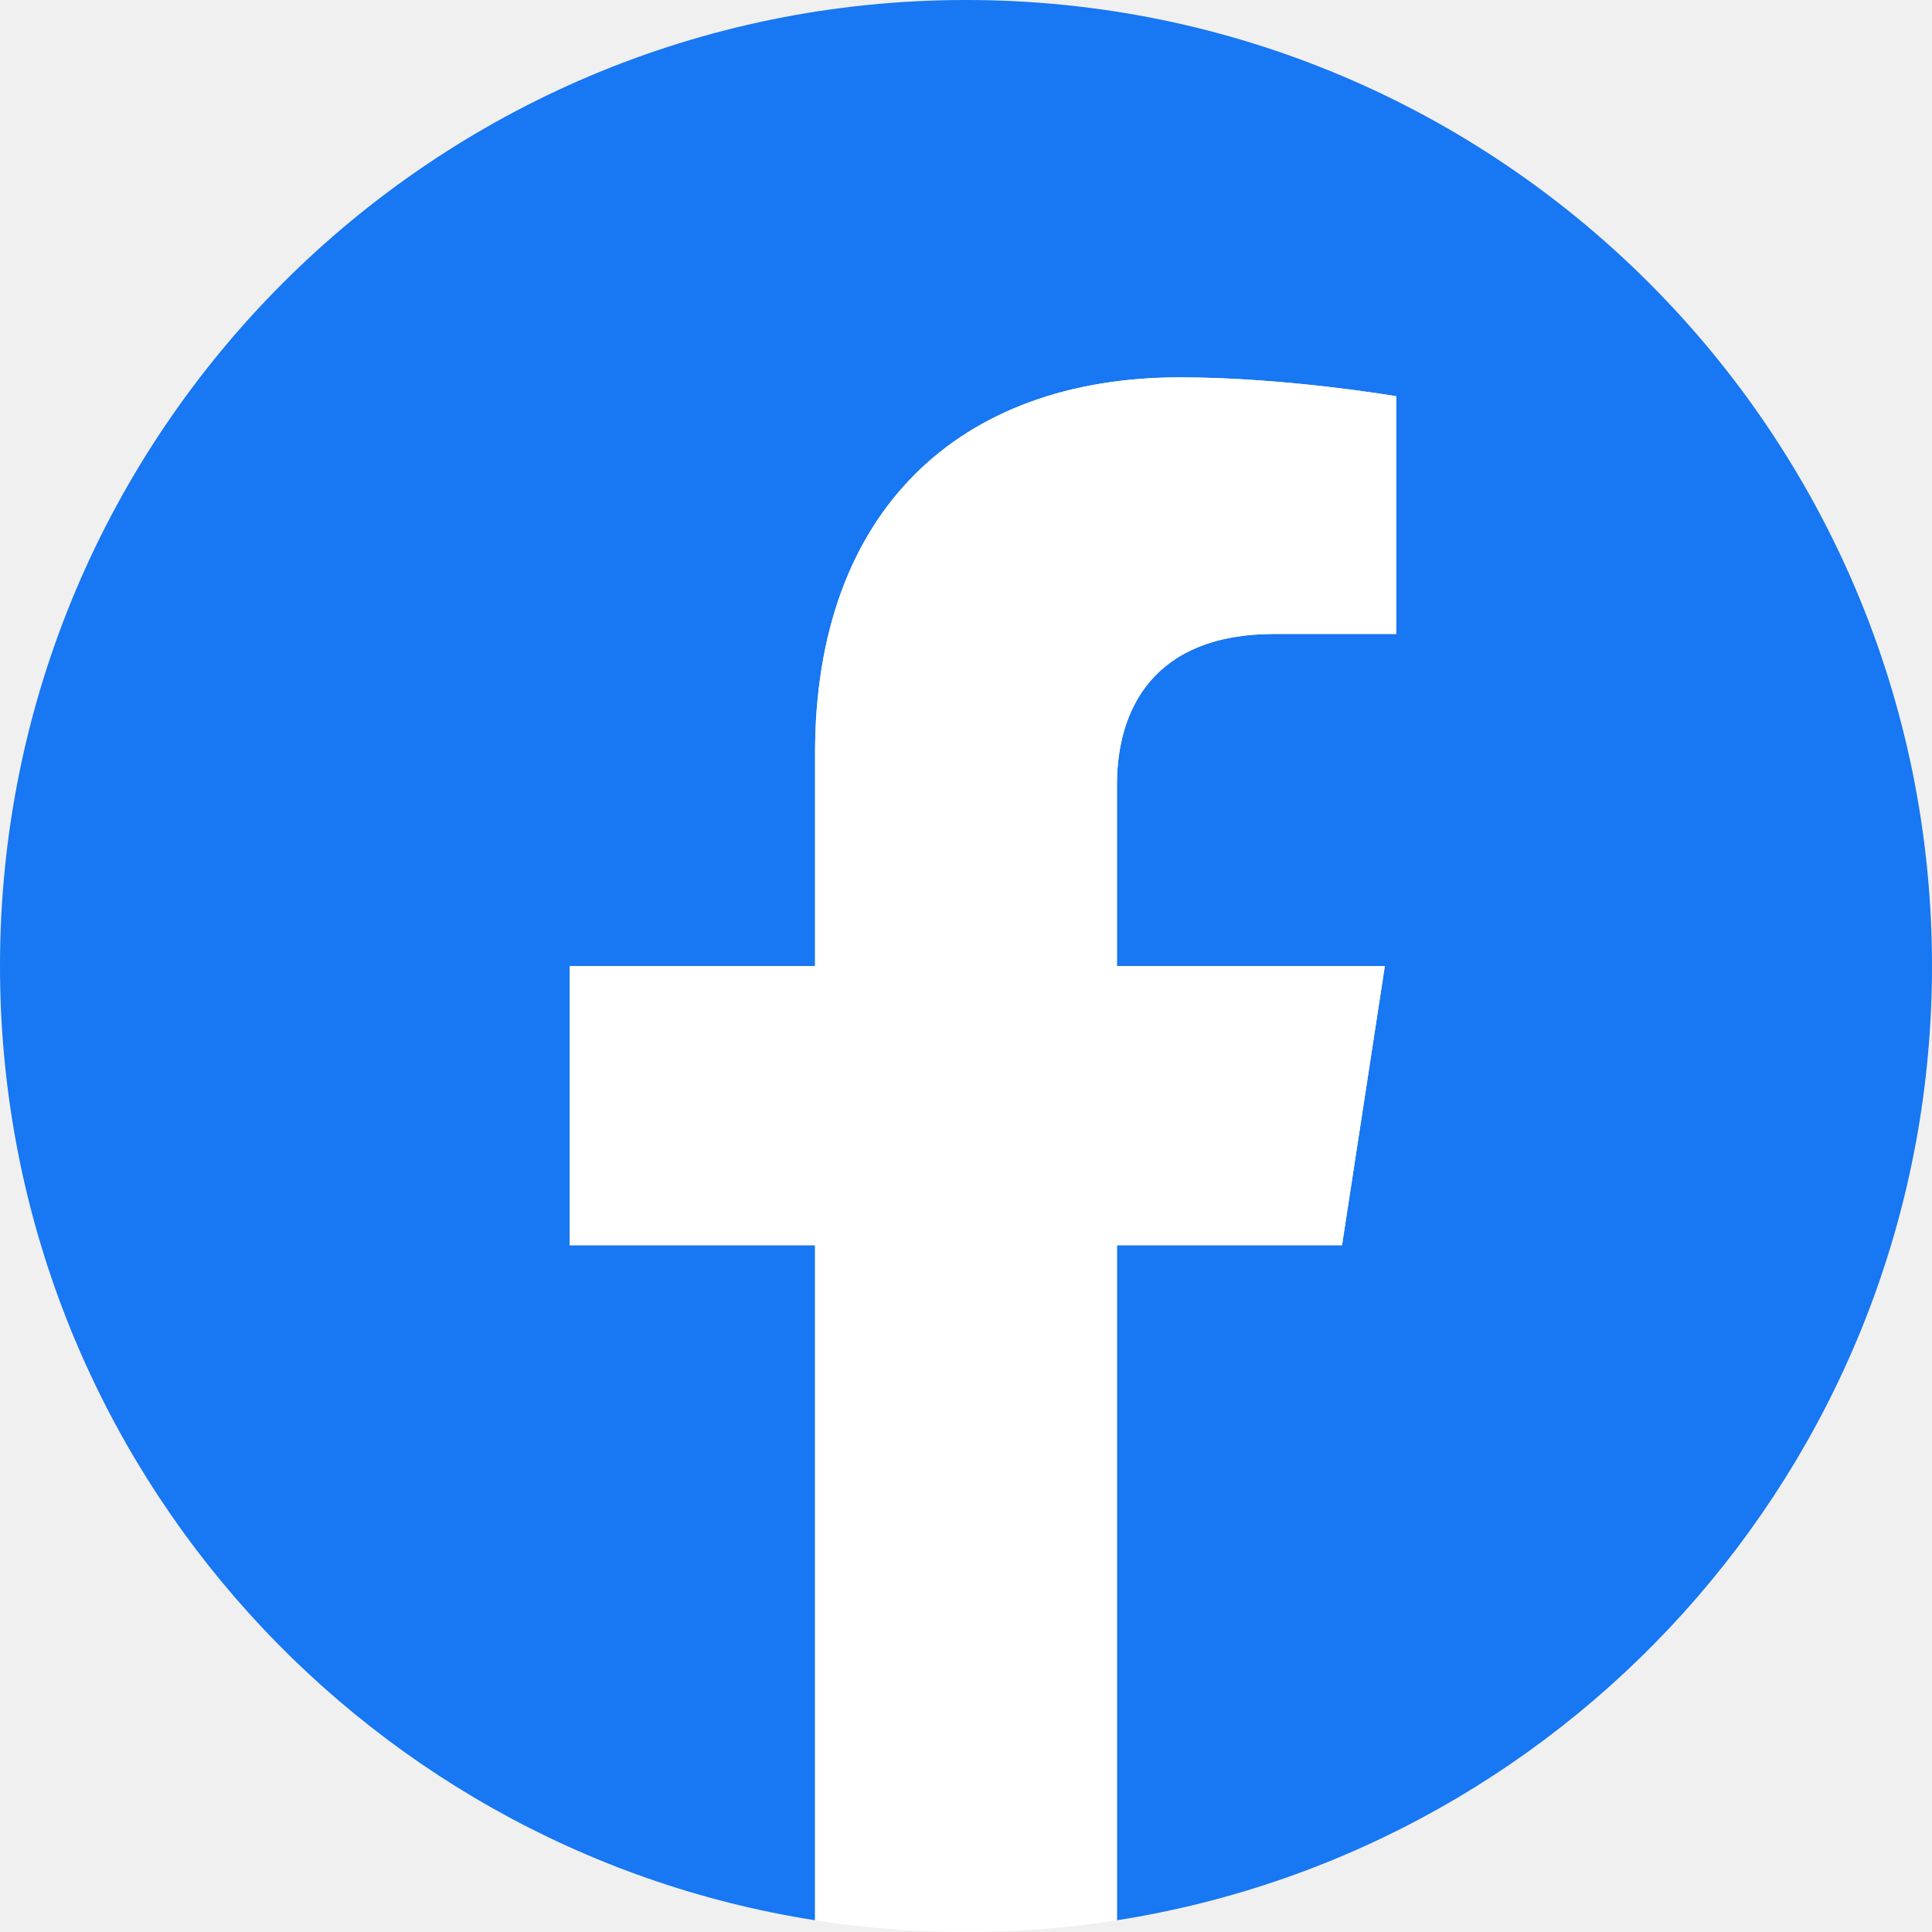
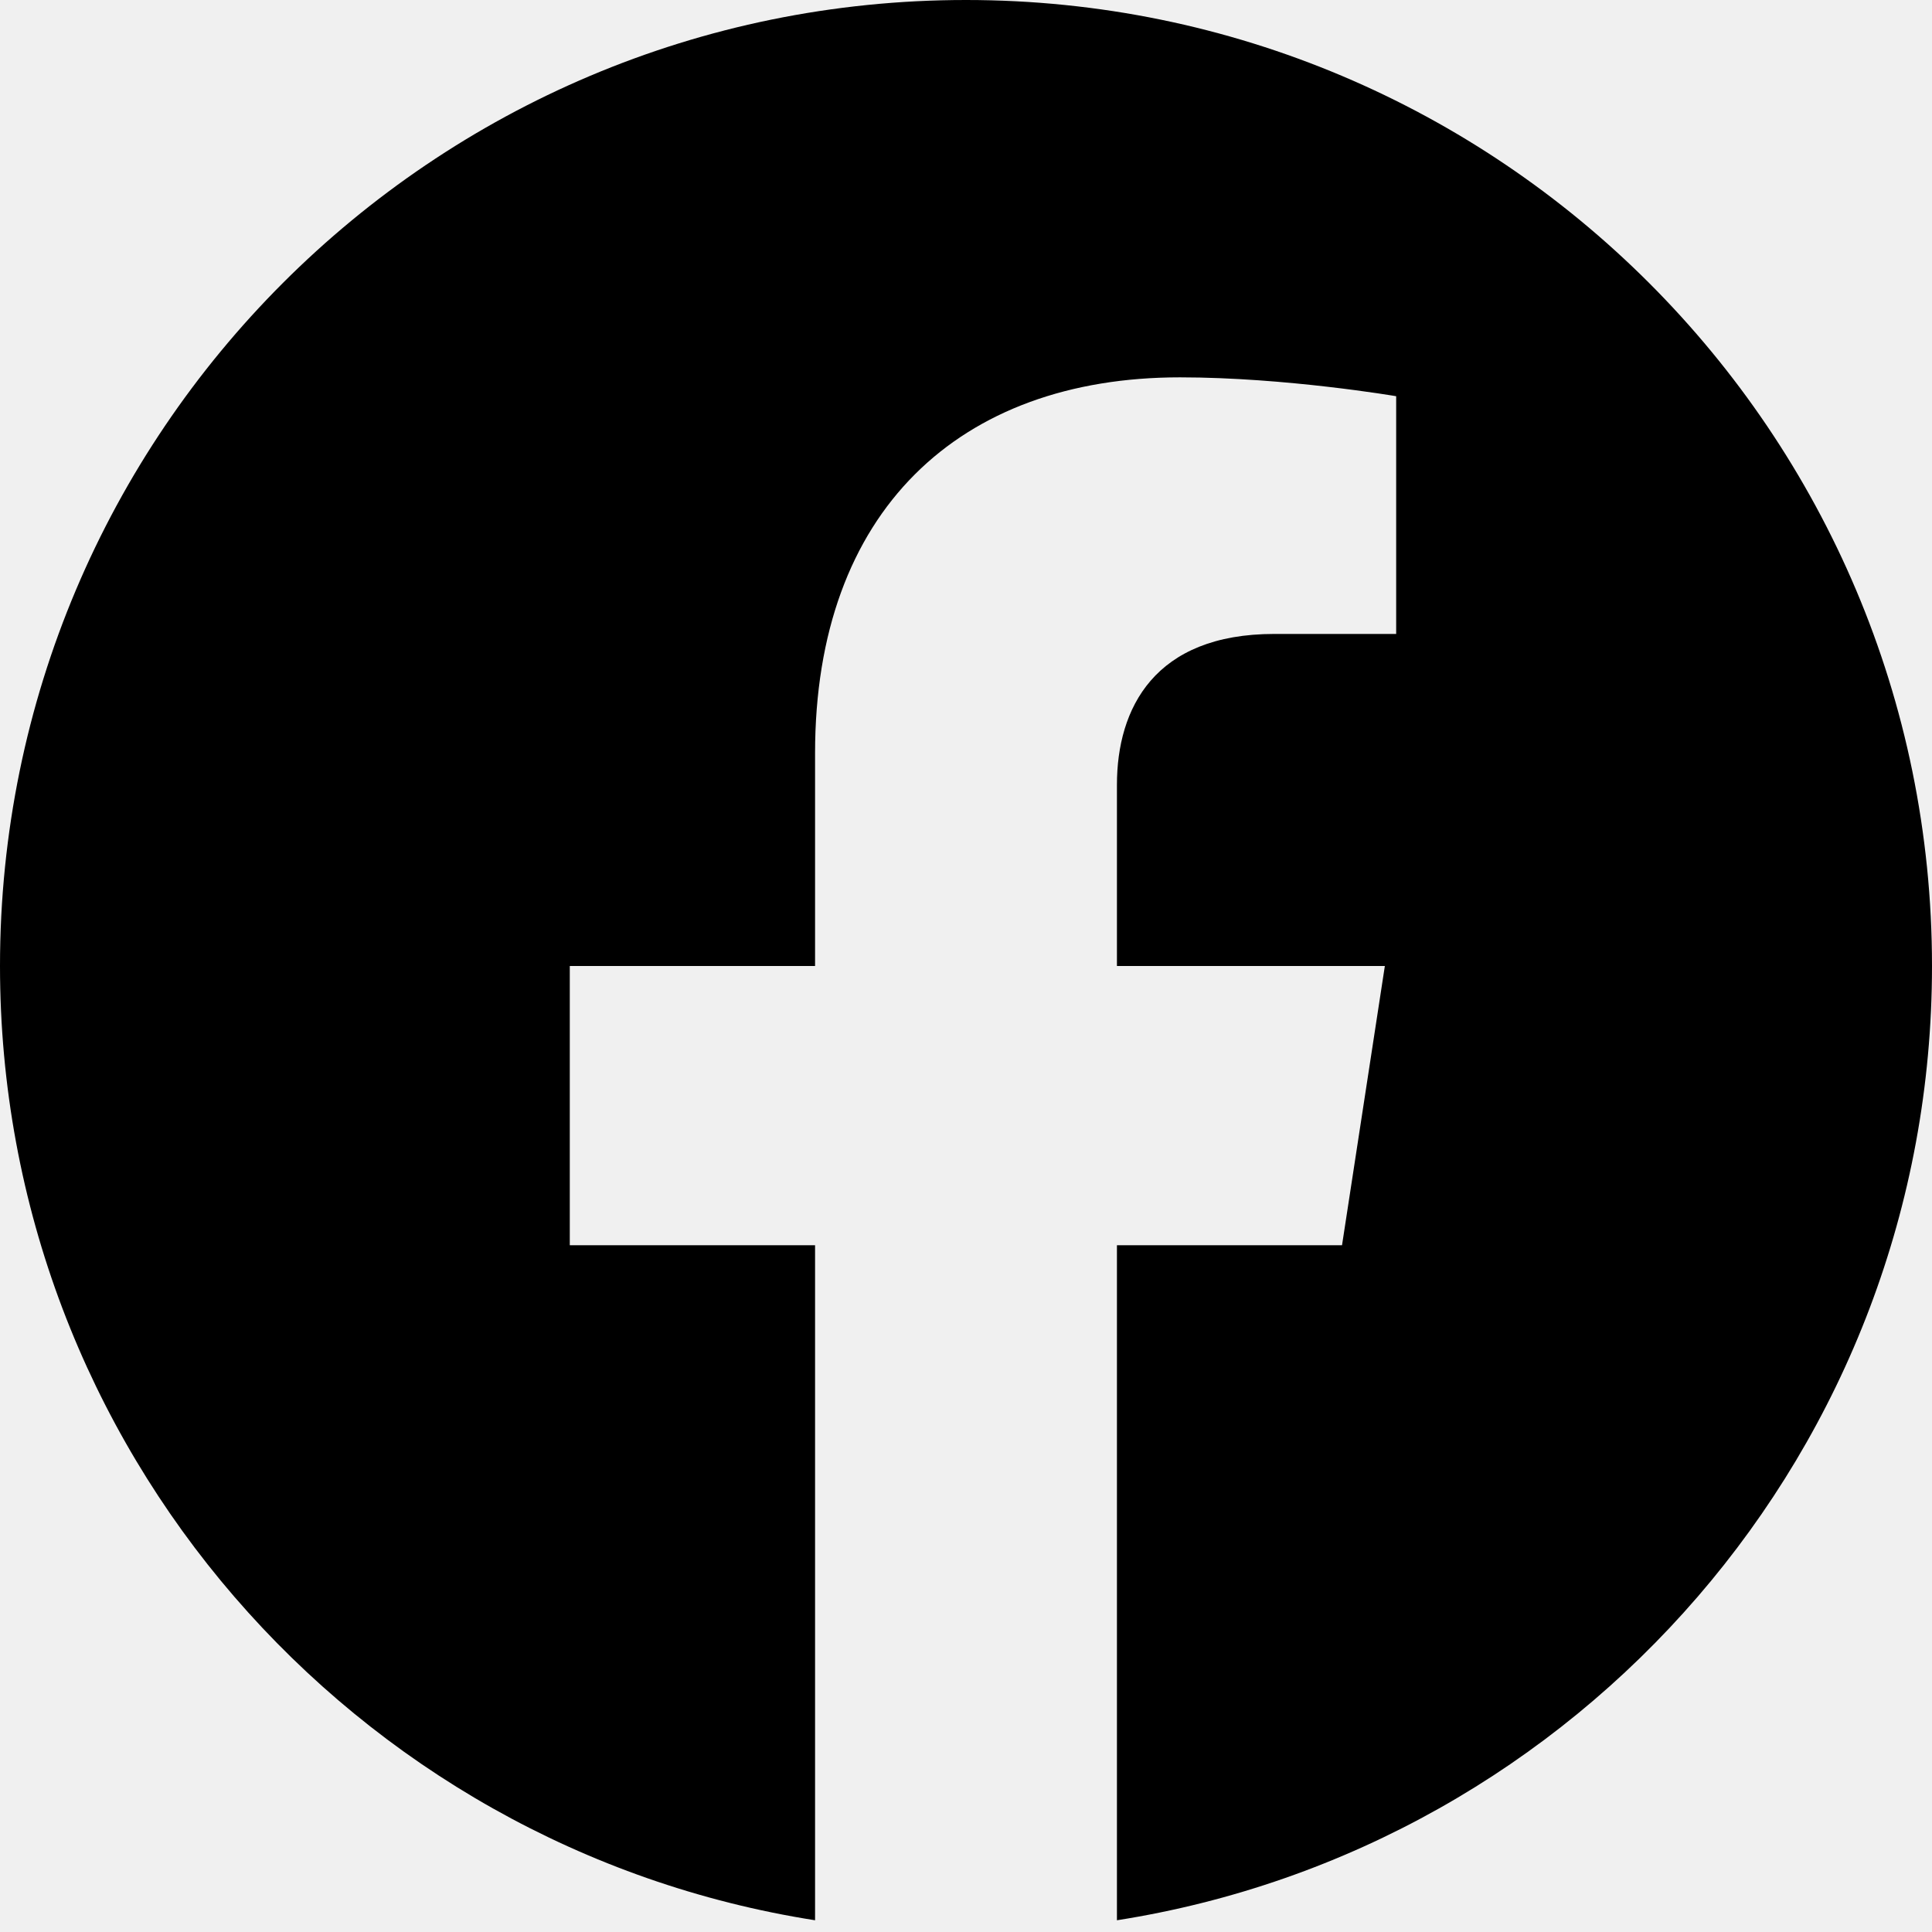
- <svg xmlns="http://www.w3.org/2000/svg" version="1.1" id="svg3751" xml:space="preserve" viewBox="0 0 1365.333 1365.333">
+ <svg xmlns="http://www.w3.org/2000/svg" class="icon icon-facebook" version="1.1" id="svg3751" xml:space="preserve" viewBox="0 0 1365.333 1365.333">
  <defs id="defs3755" />
  <g id="g3759" transform="matrix(1.333333,0,0,-1.333333,0,1365.333)">
    <g id="g3761" transform="scale(0.1)">
-       <path d="m 10240,5120 c 0,2827.7 -2292.3,5120 -5120,5120 C 2292.3,10240 0,7947.7 0,5120 0,2564.46 1872.31,446.301 4320,62.199 V 3640 H 3020 v 1480 h 1300 v 1128 c 0,1283.2 764.38,1992 1933.9,1992 560.17,0 1146.1,-100 1146.1,-100 V 6880 H 6754.38 C 6118.35,6880 5920,6485.33 5920,6080.43 V 5120 H 7340 L 7113,3640 H 5920 V 62.199 C 8367.69,446.301 10240,2564.46 10240,5120" style="fill:#1877f2;fill-opacity:1;fill-rule:nonzero;stroke:none" id="path3763" />
-       <path d="m 7113,3640 227,1480 H 5920 v 960.43 c 0,404.9 198.35,799.57 834.38,799.57 H 7400 v 1260 c 0,0 -585.93,100 -1146.1,100 C 5084.38,8240 4320,7531.2 4320,6248 V 5120 H 3020 V 3640 H 4320 V 62.199 C 4580.67,21.301 4847.84,0 5120,0 c 272.16,0 539.33,21.301 800,62.199 V 3640 h 1193" style="fill:#ffffff;fill-opacity:1;fill-rule:nonzero;stroke:none" id="path3765" />
+       <path d="m 10240,5120 c 0,2827.7 -2292.3,5120 -5120,5120 C 2292.3,10240 0,7947.7 0,5120 0,2564.46 1872.31,446.301 4320,62.199 V 3640 H 3020 v 1480 h 1300 v 1128 c 0,1283.2 764.38,1992 1933.9,1992 560.17,0 1146.1,-100 1146.1,-100 V 6880 H 6754.38 C 6118.35,6880 5920,6485.33 5920,6080.43 V 5120 H 7340 L 7113,3640 H 5920 V 62.199 C 8367.69,446.301 10240,2564.46 10240,5120" style="fill-opacity:1;fill-rule:nonzero;stroke:none" id="path3763" />
    </g>
  </g>
</svg>
